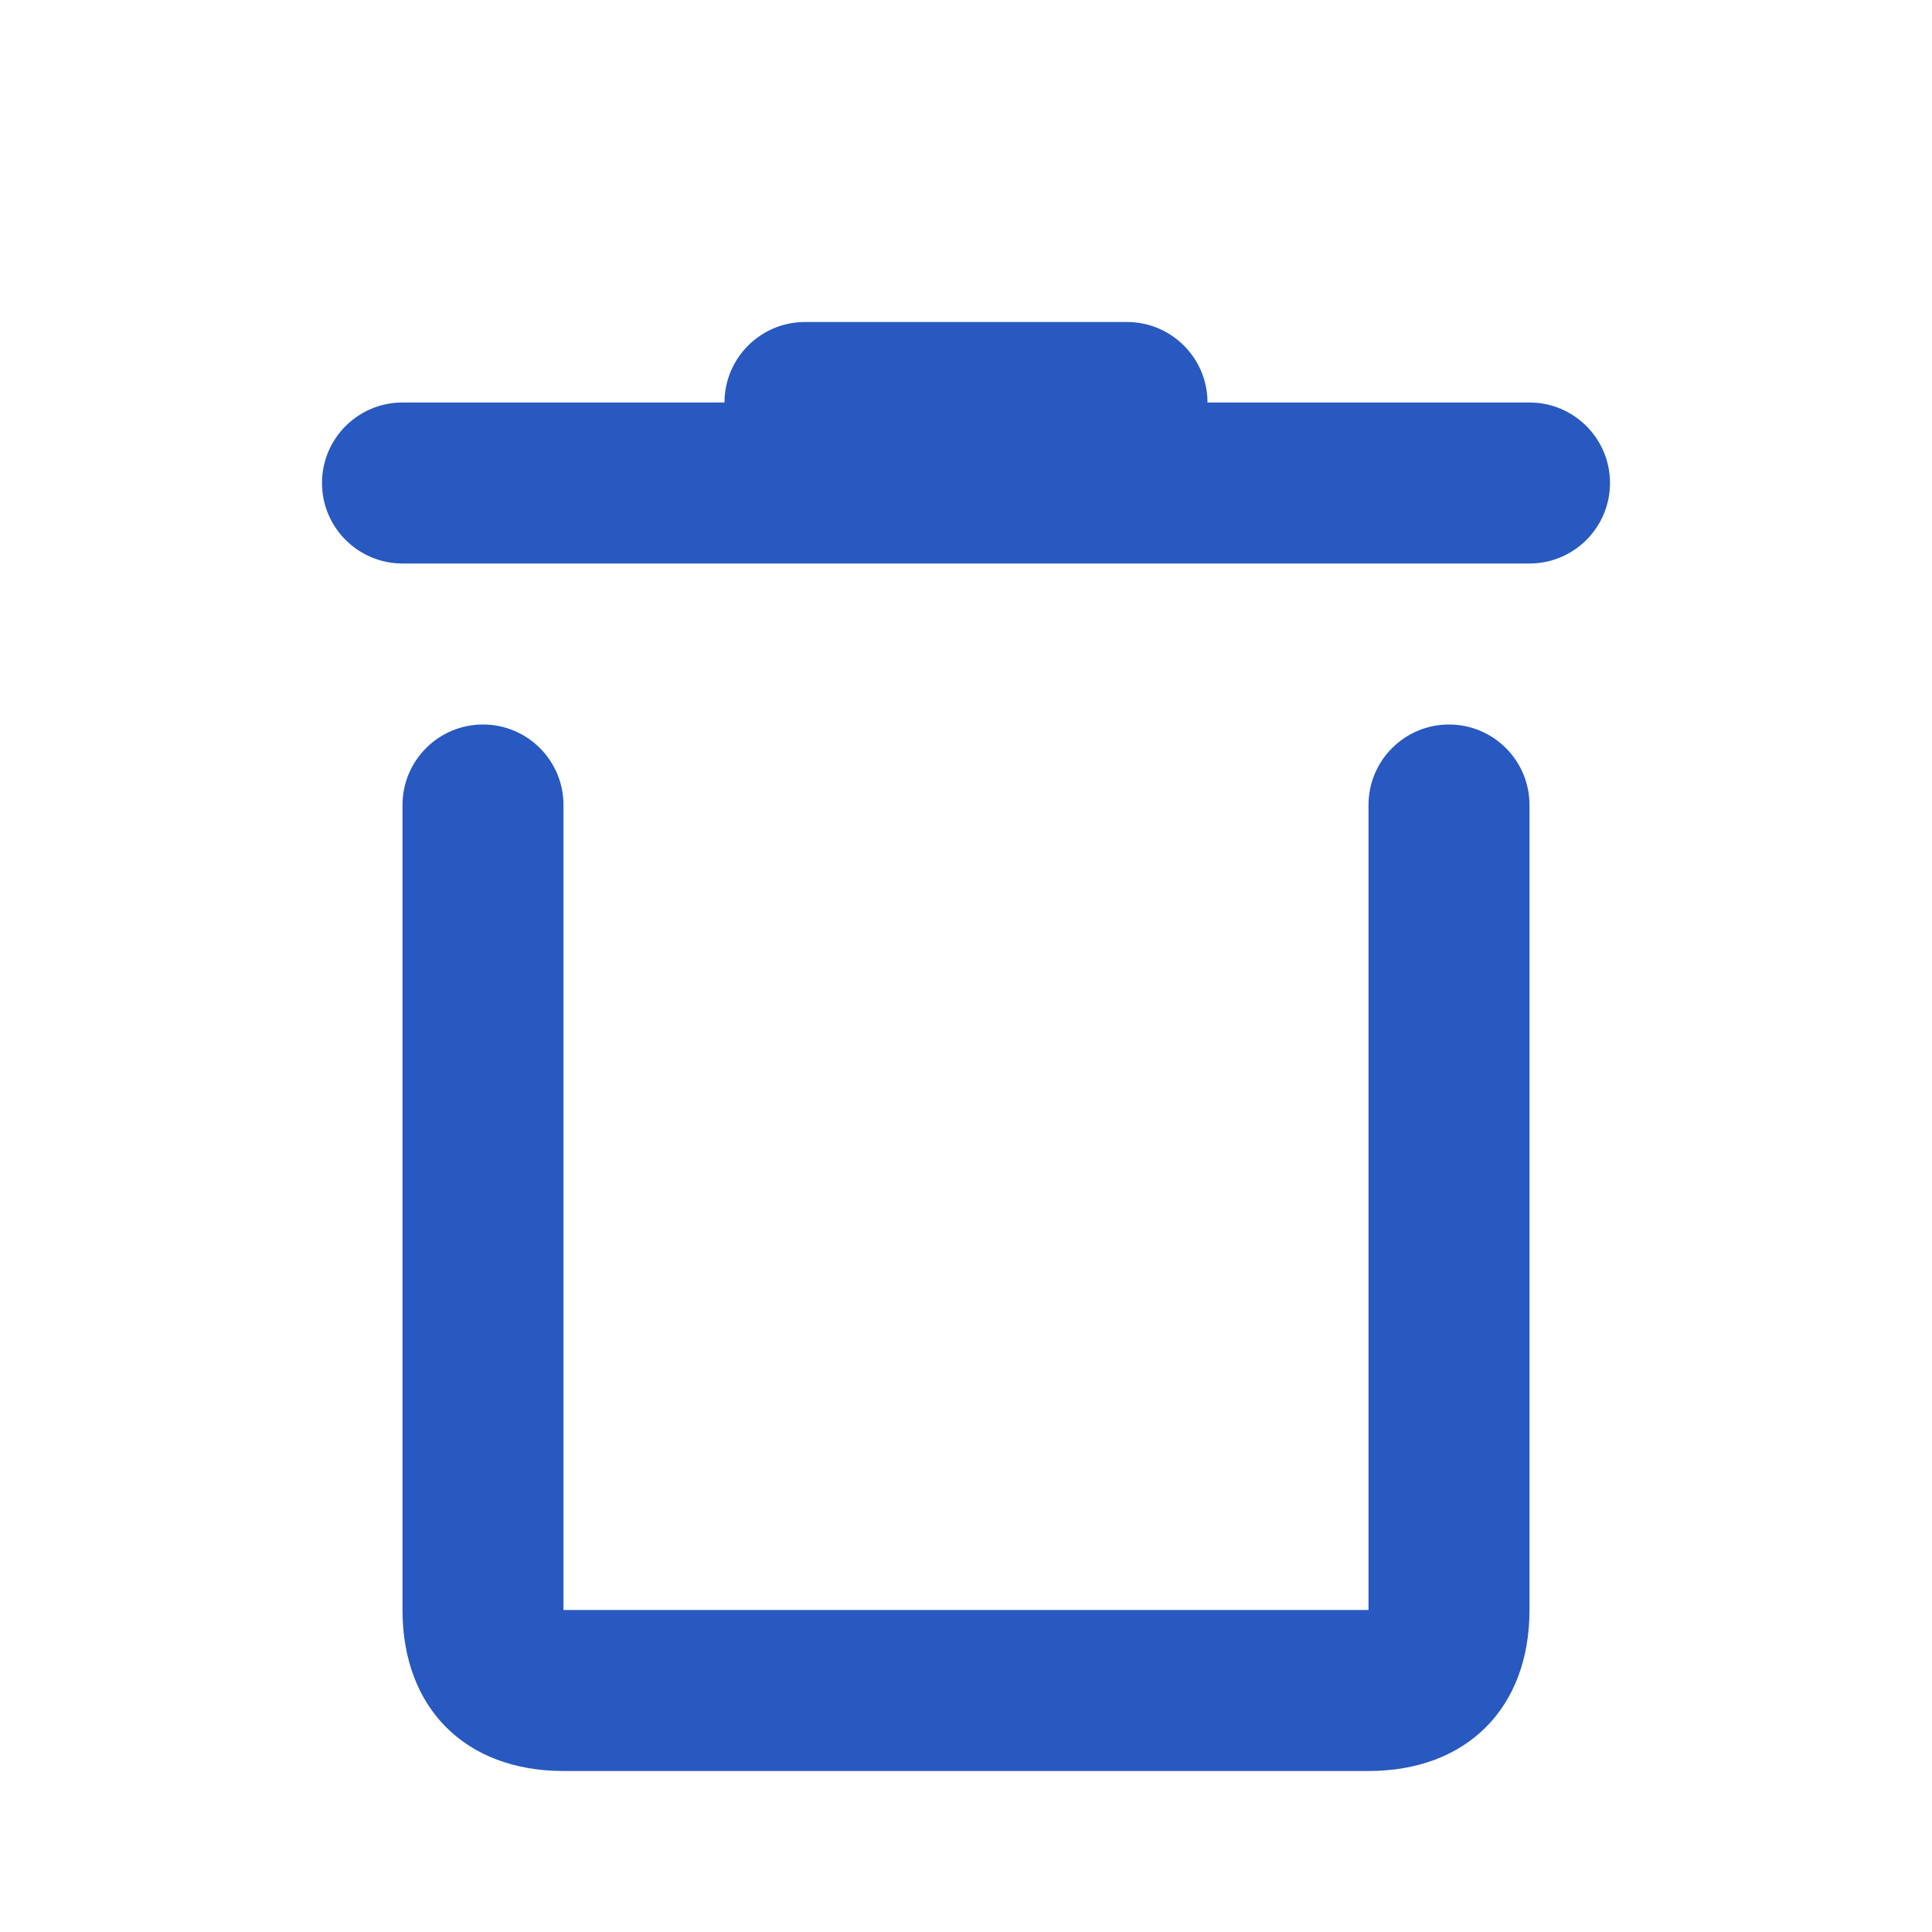
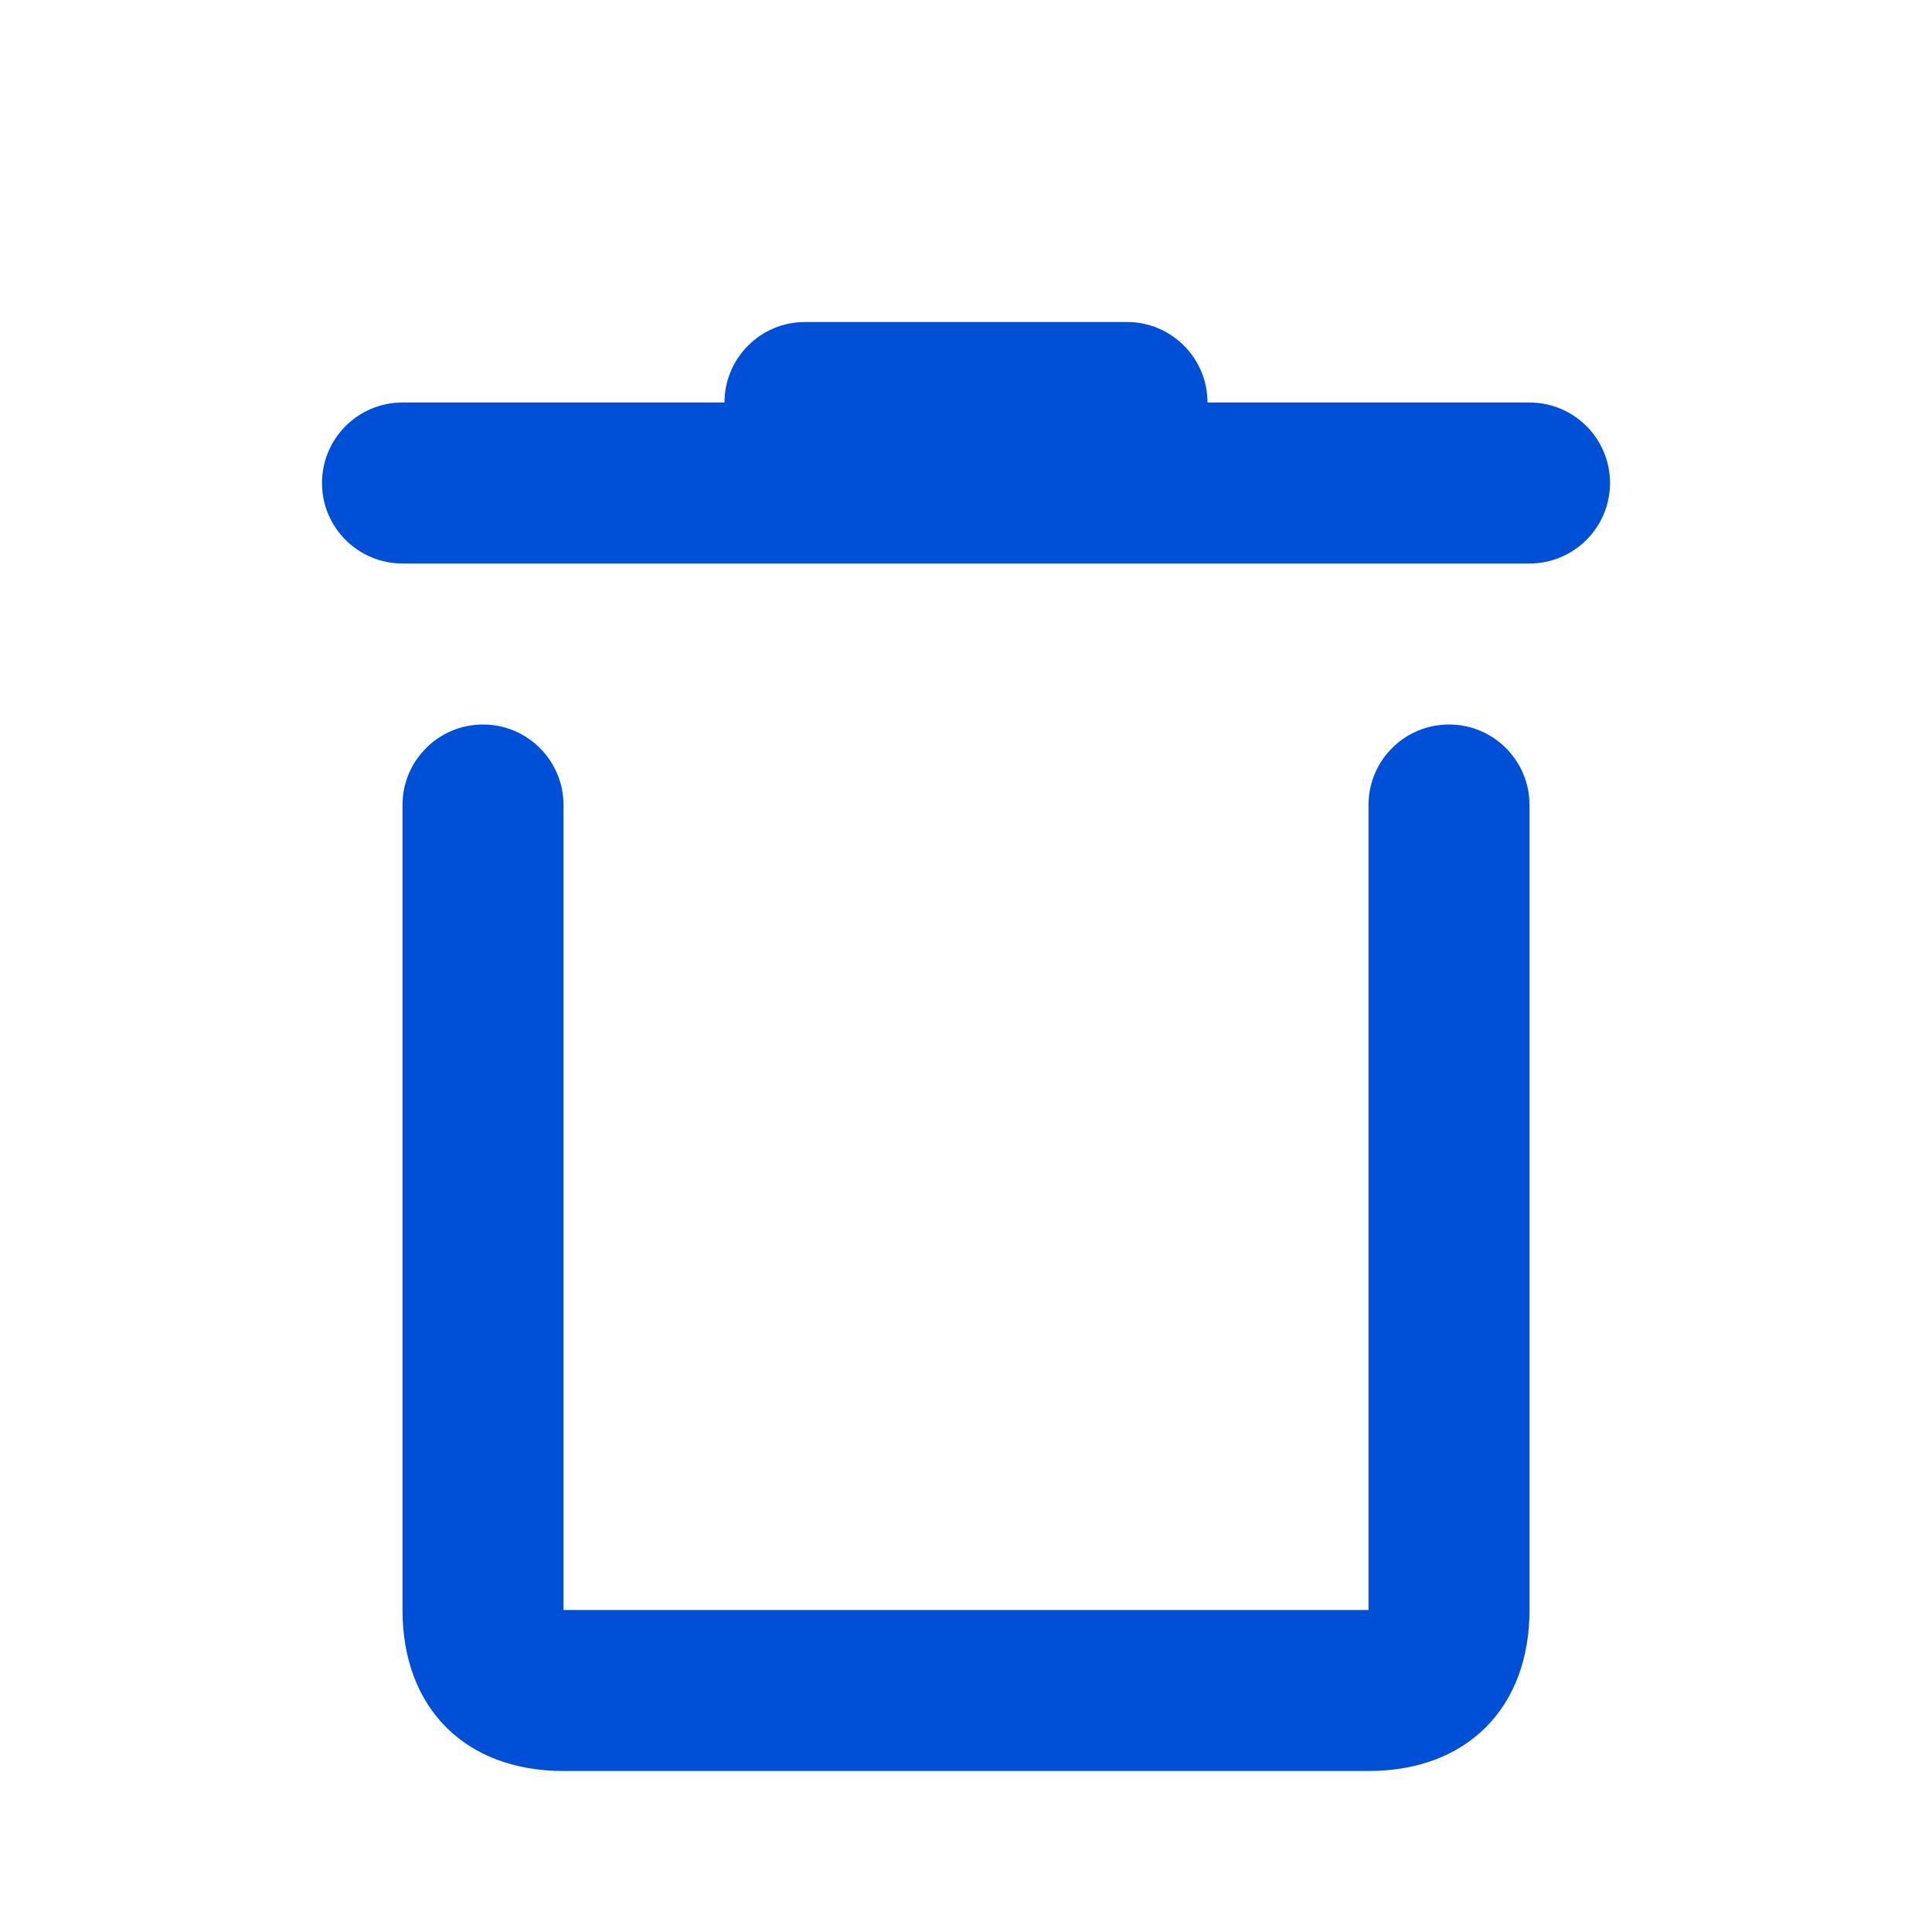
- <svg xmlns="http://www.w3.org/2000/svg" width="24px" height="24px" viewBox="0 0 24 24" version="1.1">
-   <g id="Icons/System/bin" stroke="none" stroke-width="1" fill="none" fill-rule="evenodd">
-     <path d="M9,5 C9,4.448 9.448,4 10,4 L14,4 C14.552,4 15,4.448 15,5 L19,5 C19.552,5 20,5.448 20,6 C20,6.552 19.552,7 19,7 L5,7 C4.448,7 4,6.552 4,6 C4,5.448 4.448,5 5,5 L9,5 Z M5,10 C5,9.448 5.448,9 6,9 C6.552,9 7,9.448 7,10 L7,20 L17,20 L17,10 C17,9.448 17.448,9 18,9 C18.552,9 19,9.448 19,10 L19,20 C19,21.219 18.219,22 17,22 L7,22 C5.781,22 5,21.219 5,20 L5,10 Z" id="Color" fill="#2859C0" />
-   </g>
+ <svg xmlns="http://www.w3.org/2000/svg" width="24" height="24" viewBox="0 0 24 24">
+   <path fill="#0050D7" fill-rule="evenodd" d="M18 9a1 1 0 0 1 1 1v10c0 1.219-.781 2-2 2H7c-1.219 0-2-.781-2-2V10a1 1 0 1 1 2 0v10h10V10a1 1 0 0 1 1-1zm-4-5a1 1 0 0 1 1 1h4a1 1 0 0 1 0 2H5a1 1 0 1 1 0-2h4a1 1 0 0 1 1-1h4z" />
</svg>
